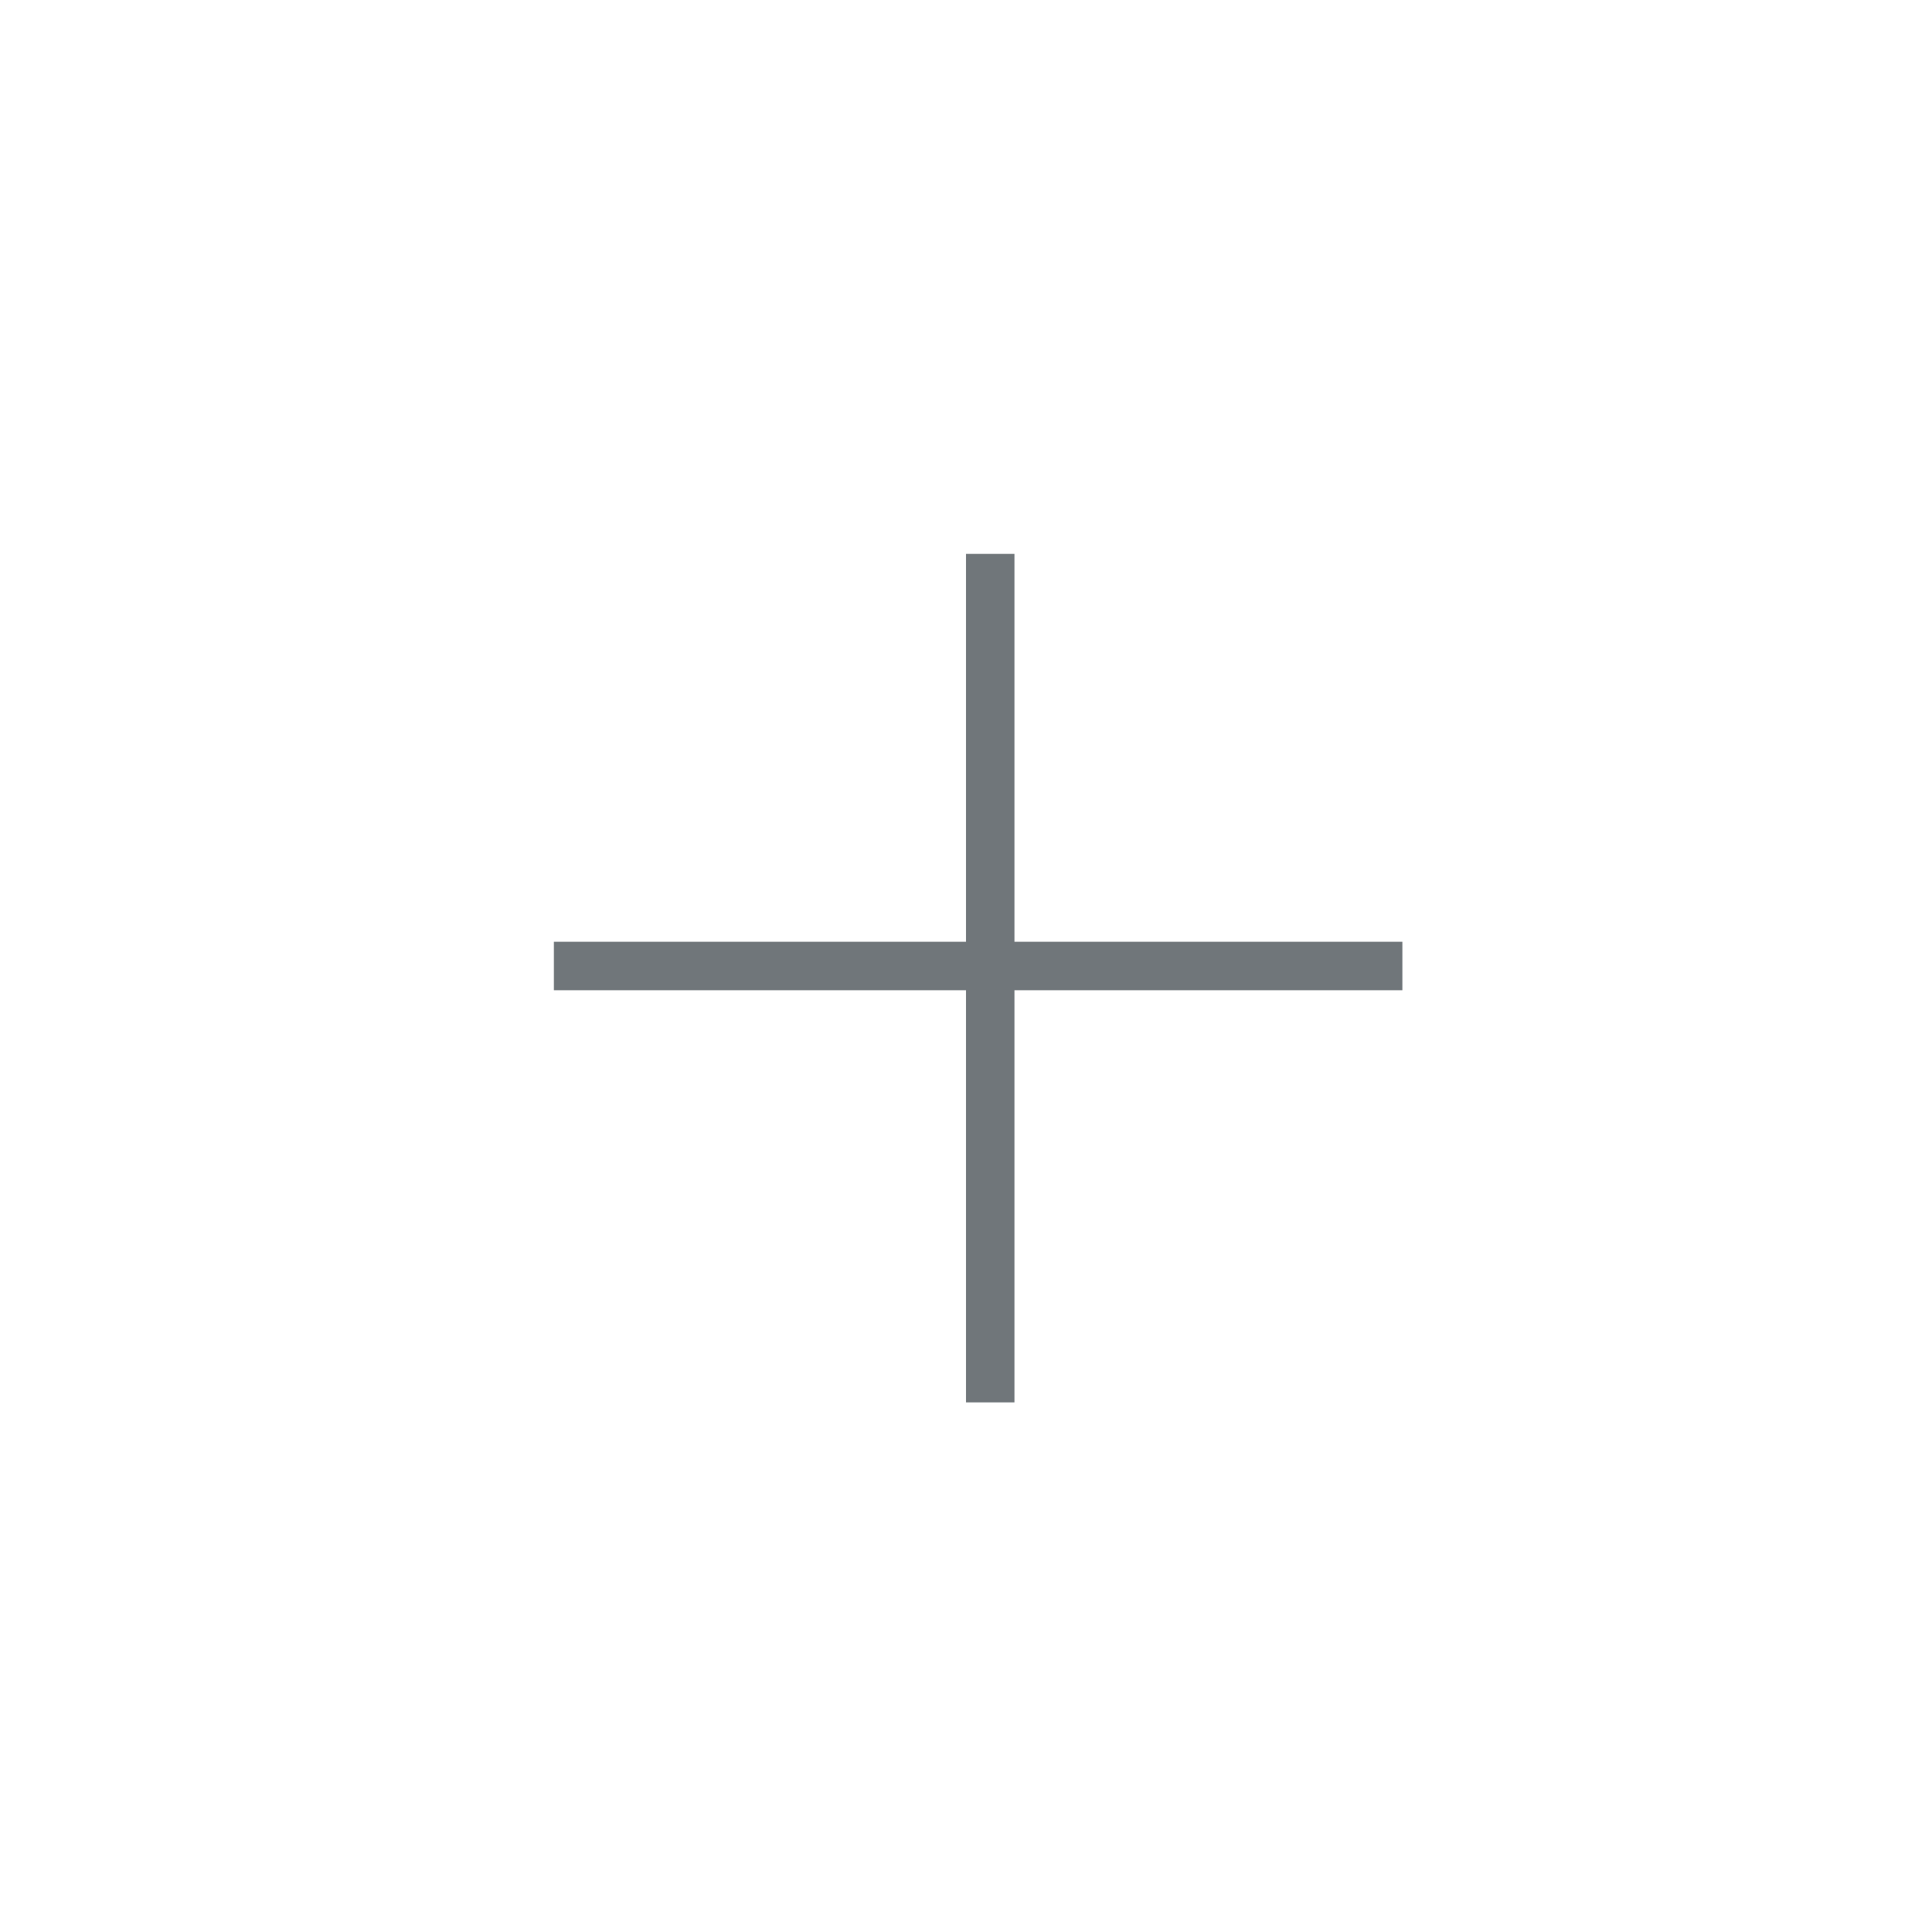
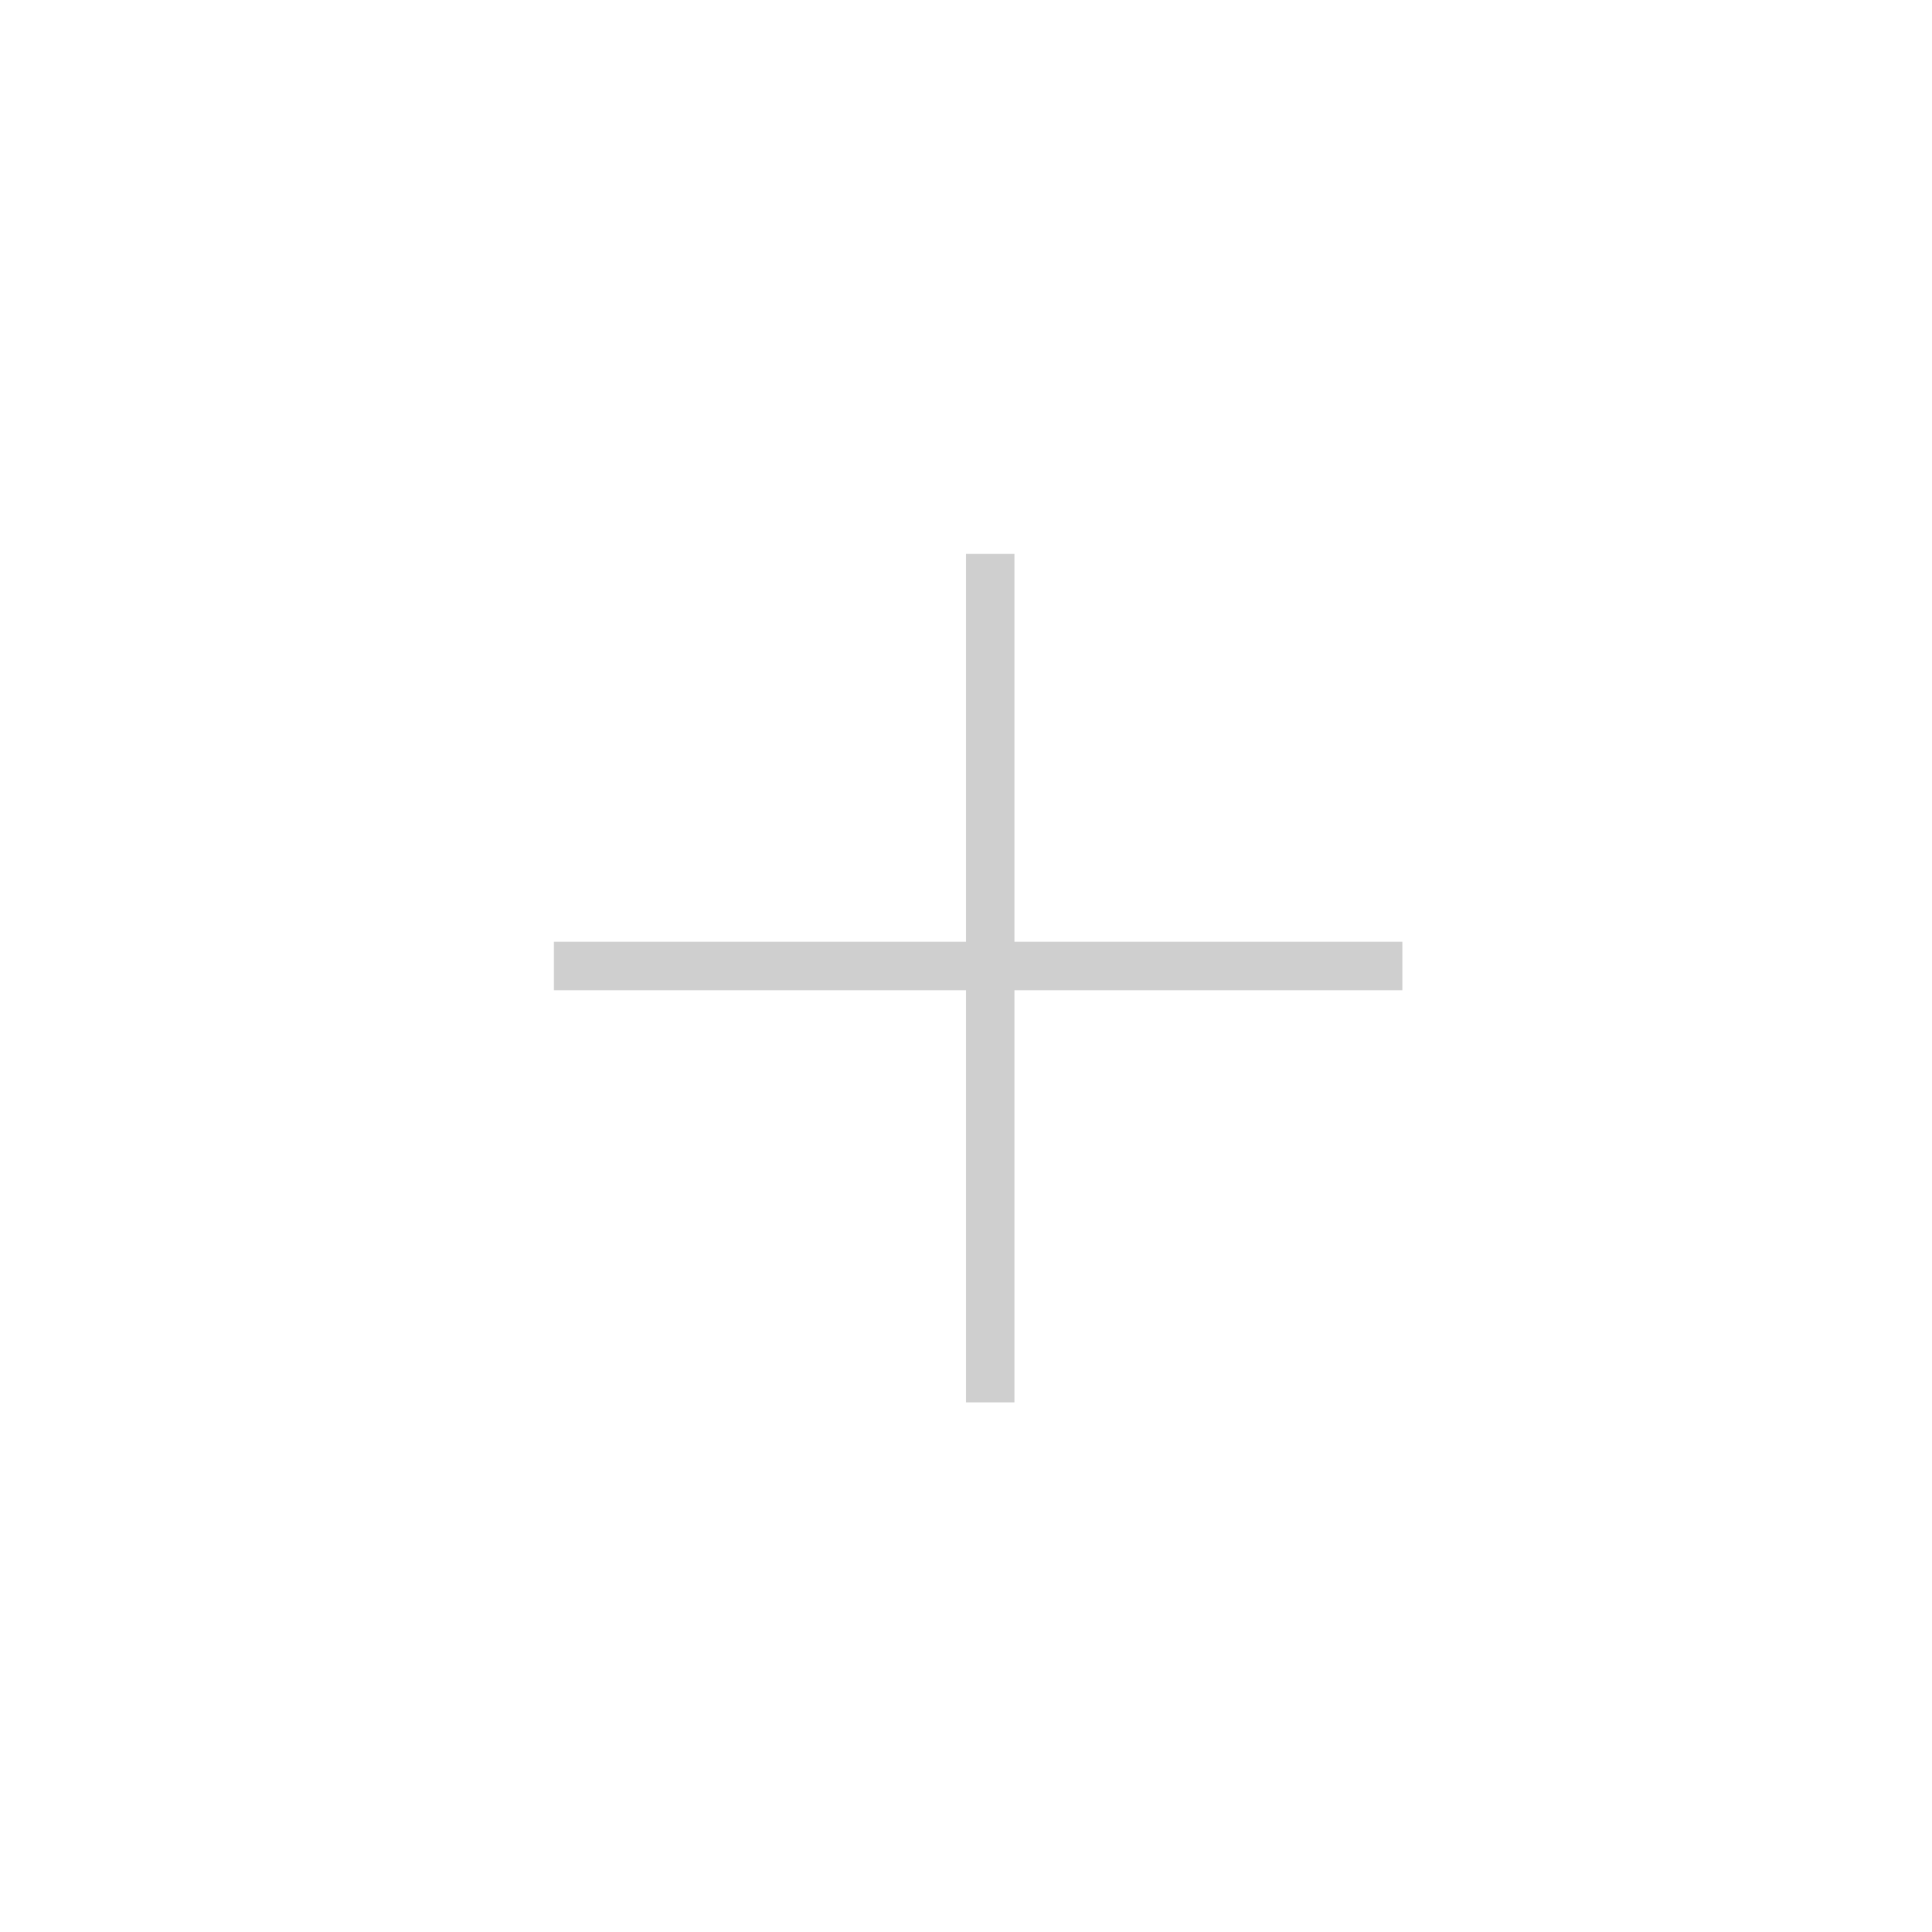
<svg xmlns="http://www.w3.org/2000/svg" width="56px" height="56px" viewBox="0 0 56 56" version="1.1" id="svg4136">
  <defs id="defs4142" />
  <g id="Page-1" stroke="none" stroke-width="1" fill="none" fill-rule="evenodd">
    <g id="Desktop-HD-Donor-Dashboard" transform="translate(-1134, -279)">
      <g id="Add-Button" transform="translate(1136, 281)">
-         <path d="M27.405,25.297 L27.405,14.054 L26,14.054 L26,25.297 L14.054,25.297 L14.054,26.703 L26,26.703 L26,38.649 L27.405,38.649 L27.405,26.703 L38.649,26.703 L38.649,25.297 L27.405,25.297 Z" id="Combined-Shape" fill="#F7BD4B" style="fill:#70767a;fill-opacity:1" />
+         <path d="M27.405,25.297 L27.405,14.054 L26,14.054 L26,25.297 L14.054,25.297 L14.054,26.703 L26,26.703 L26,38.649 L27.405,38.649 L27.405,26.703 L38.649,26.703 L38.649,25.297 L27.405,25.297 Z" id="Combined-Shape" fill="#F7BD4B" style="fill:#cfcfcf;fill-opacity:1" />
      </g>
    </g>
  </g>
</svg>
